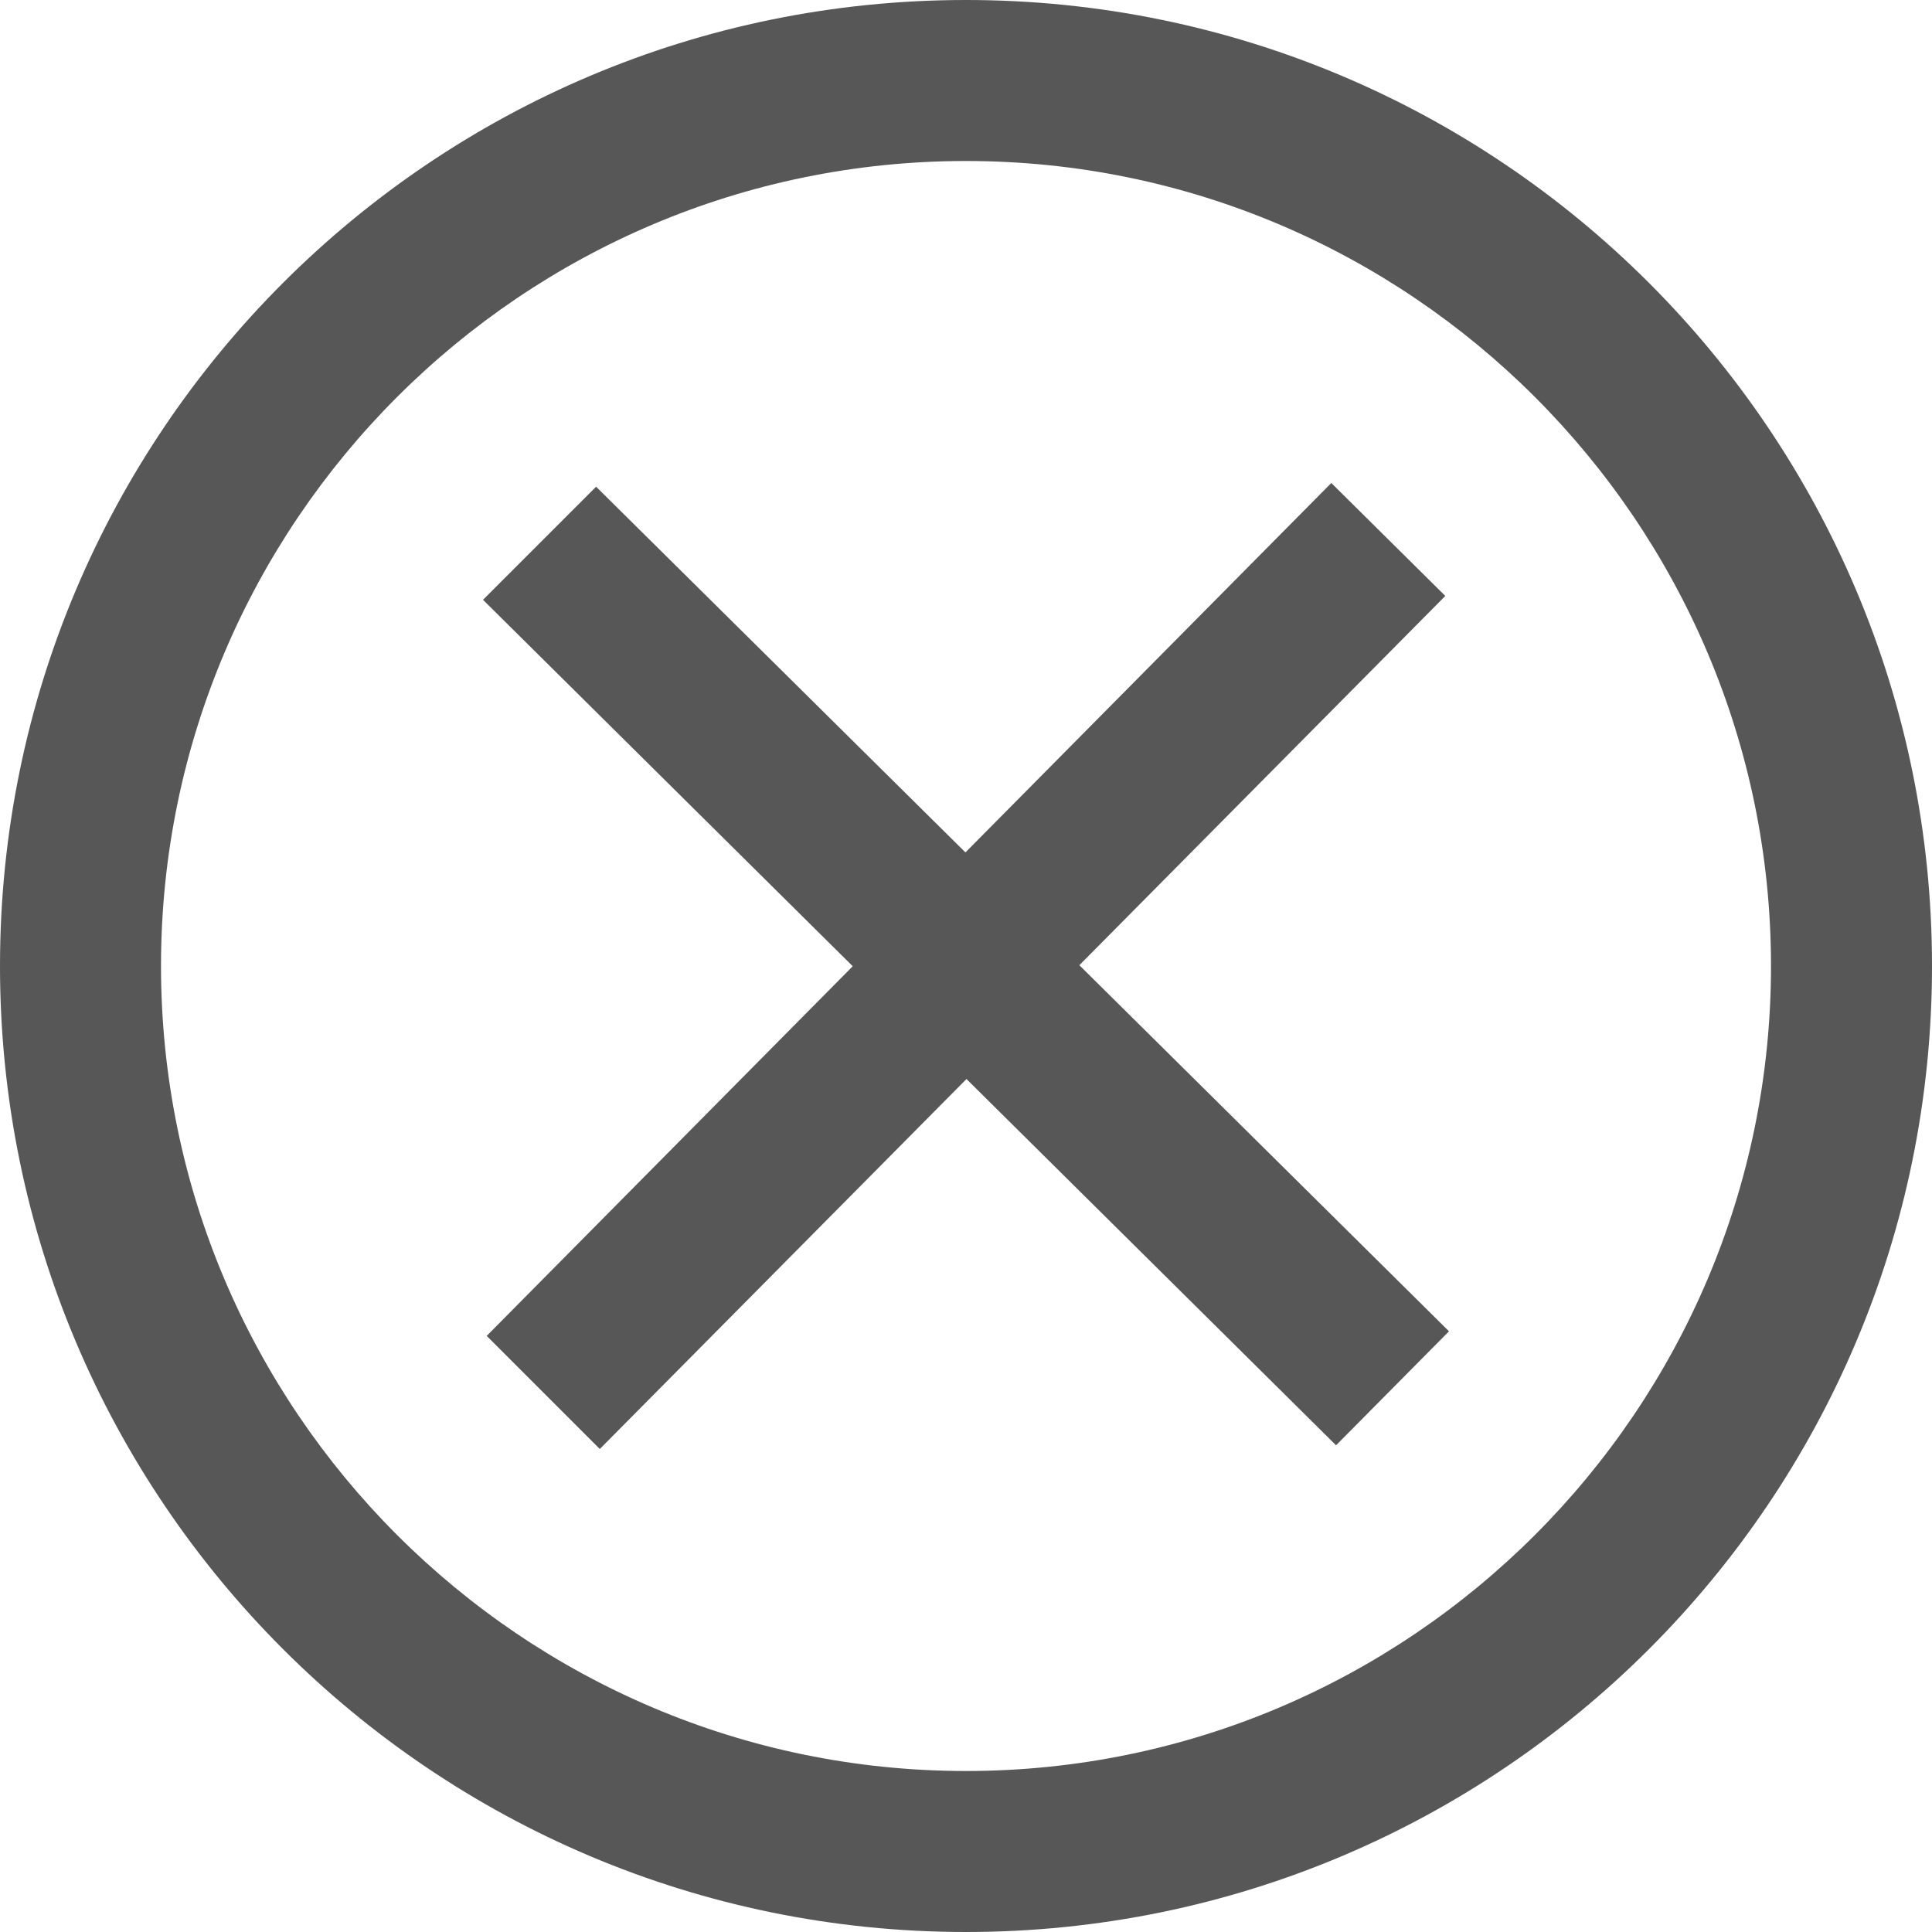
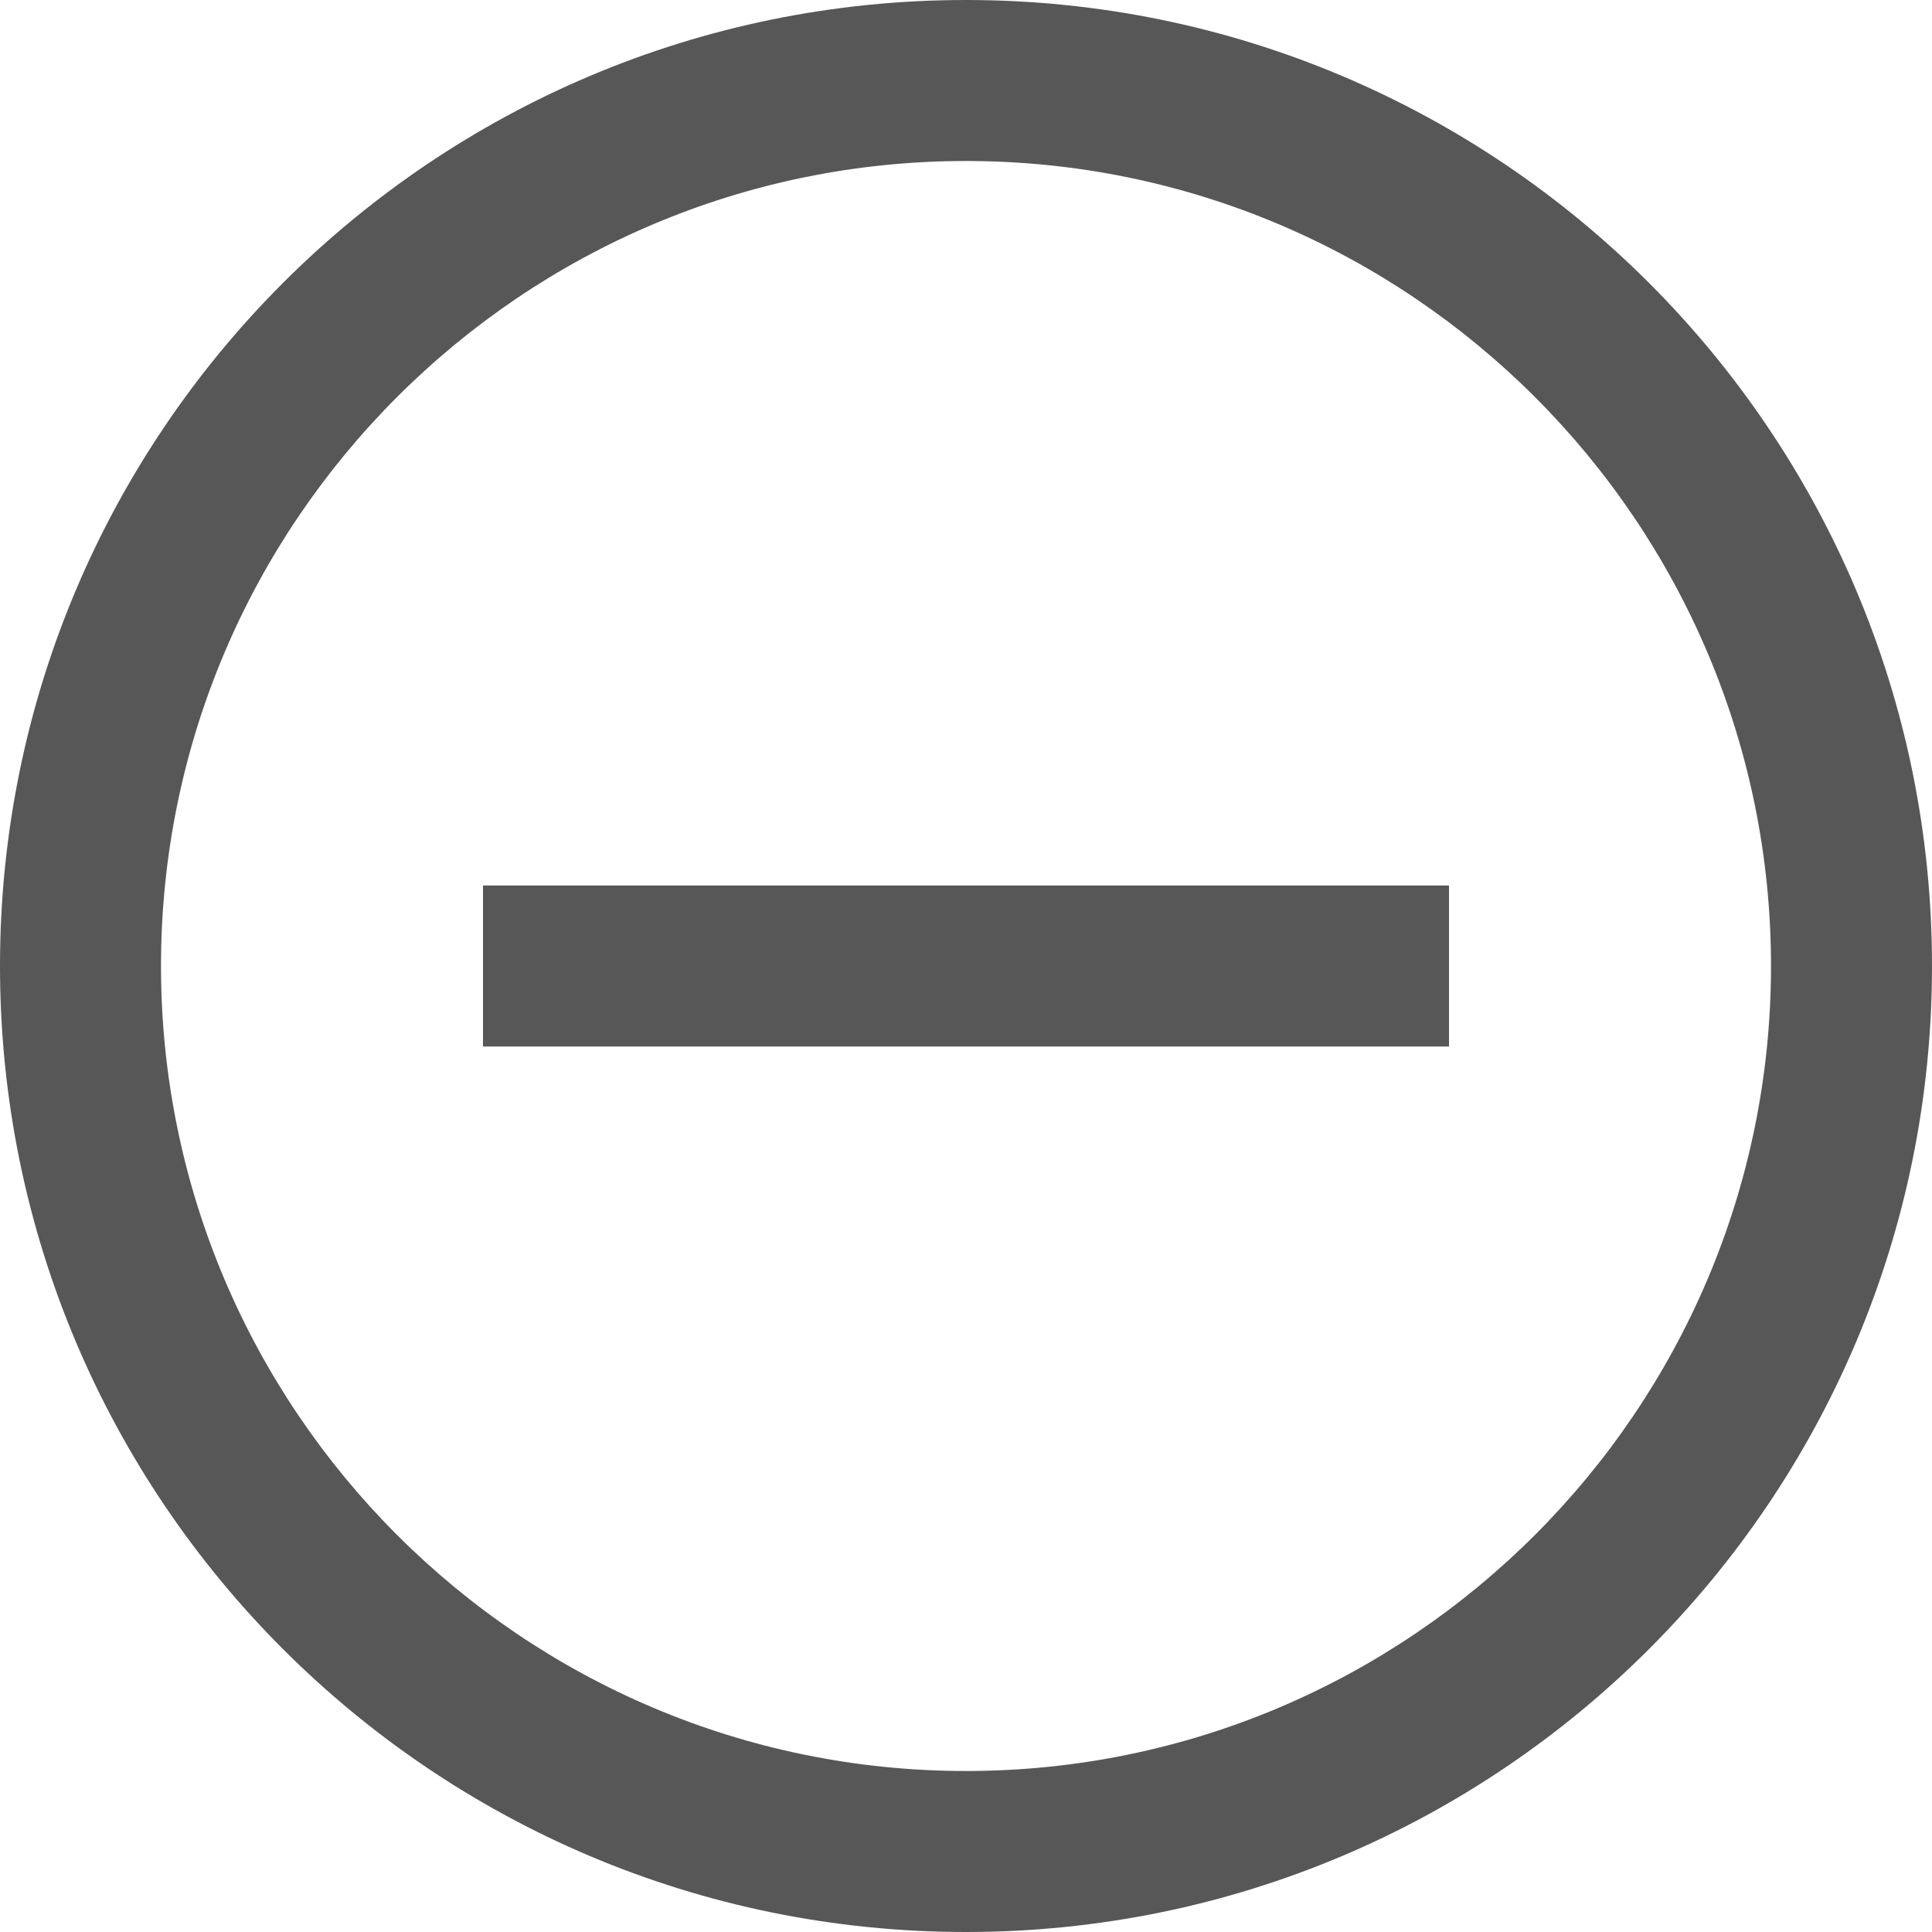
<svg xmlns="http://www.w3.org/2000/svg" width="24" height="24" viewBox="0 0 24 24" fill="#575757">
-   <path d="M12 2c5.514 0 10 4.486 10 10s-4.486 10-10 10-10-4.486-10-10 4.486-10 10-10zm0-2c-6.627 0-12 5.373-12 12s5.373 12 12 12 12-5.373 12-12-5.373-12-12-12zm6 16.538l-4.592-4.548 4.546-4.587-1.416-1.403-4.545 4.589-4.588-4.543-1.405 1.405 4.593 4.552-4.547 4.592 1.405 1.405 4.555-4.596 4.591 4.55 1.403-1.416z" />
+   <path d="M12 2c5.514 0 10 4.486 10 10s-4.486 10-10 10-10-4.486-10-10 4.486-10 10-10zm0-2c-6.627 0-12 5.373-12 12s5.373 12 12 12 12-5.373 12-12-5.373-12-12-12zm6 13h-12v-2h12v2z" />
</svg>
